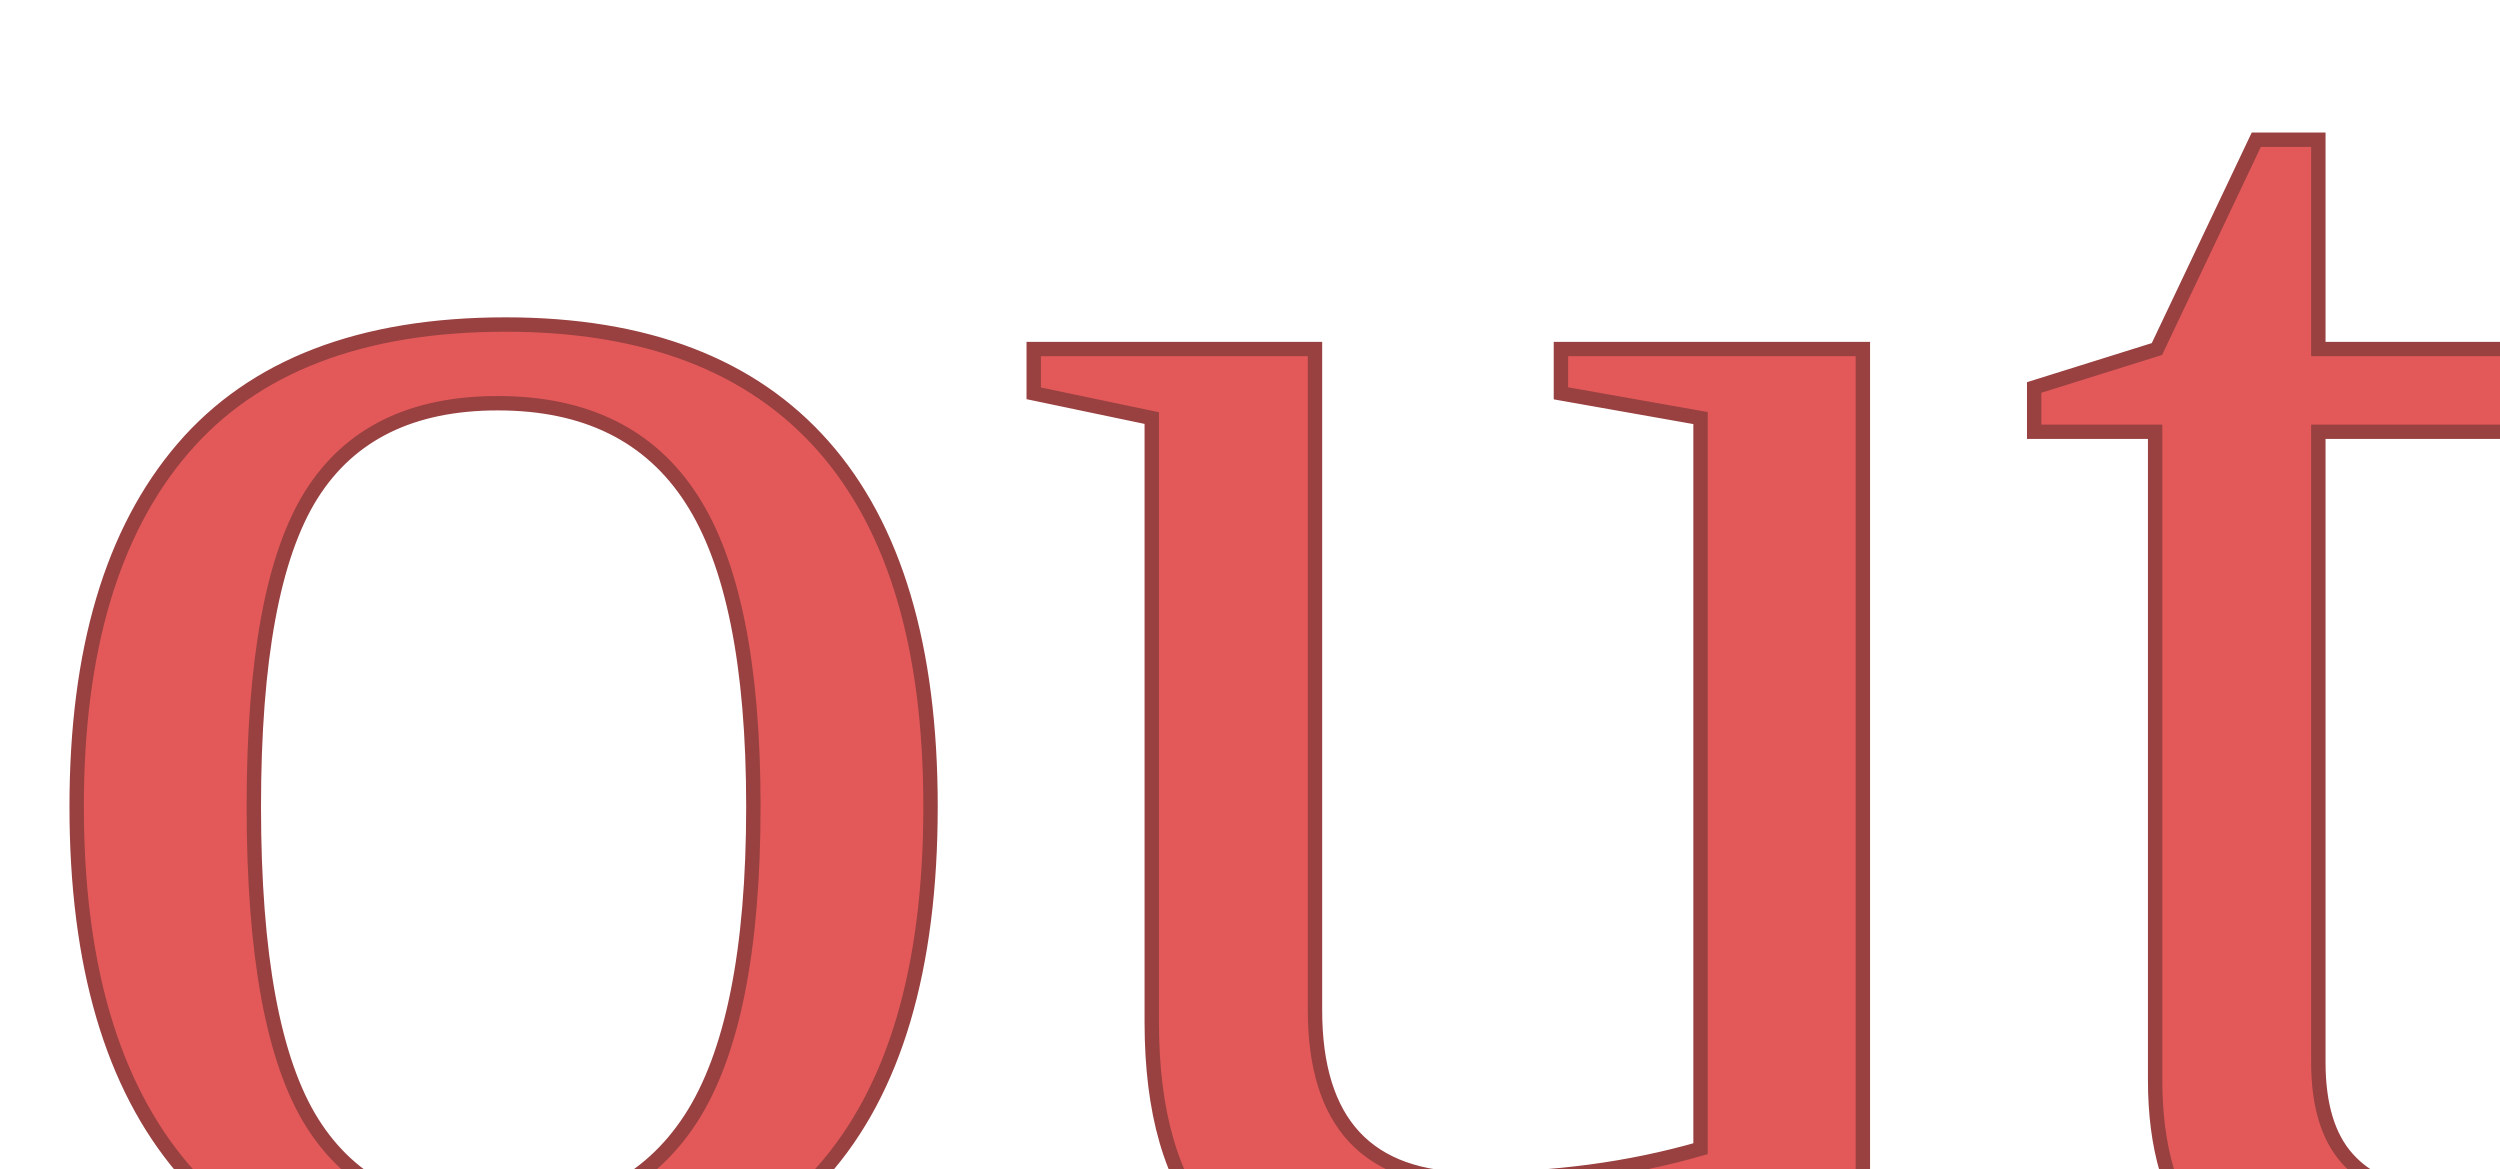
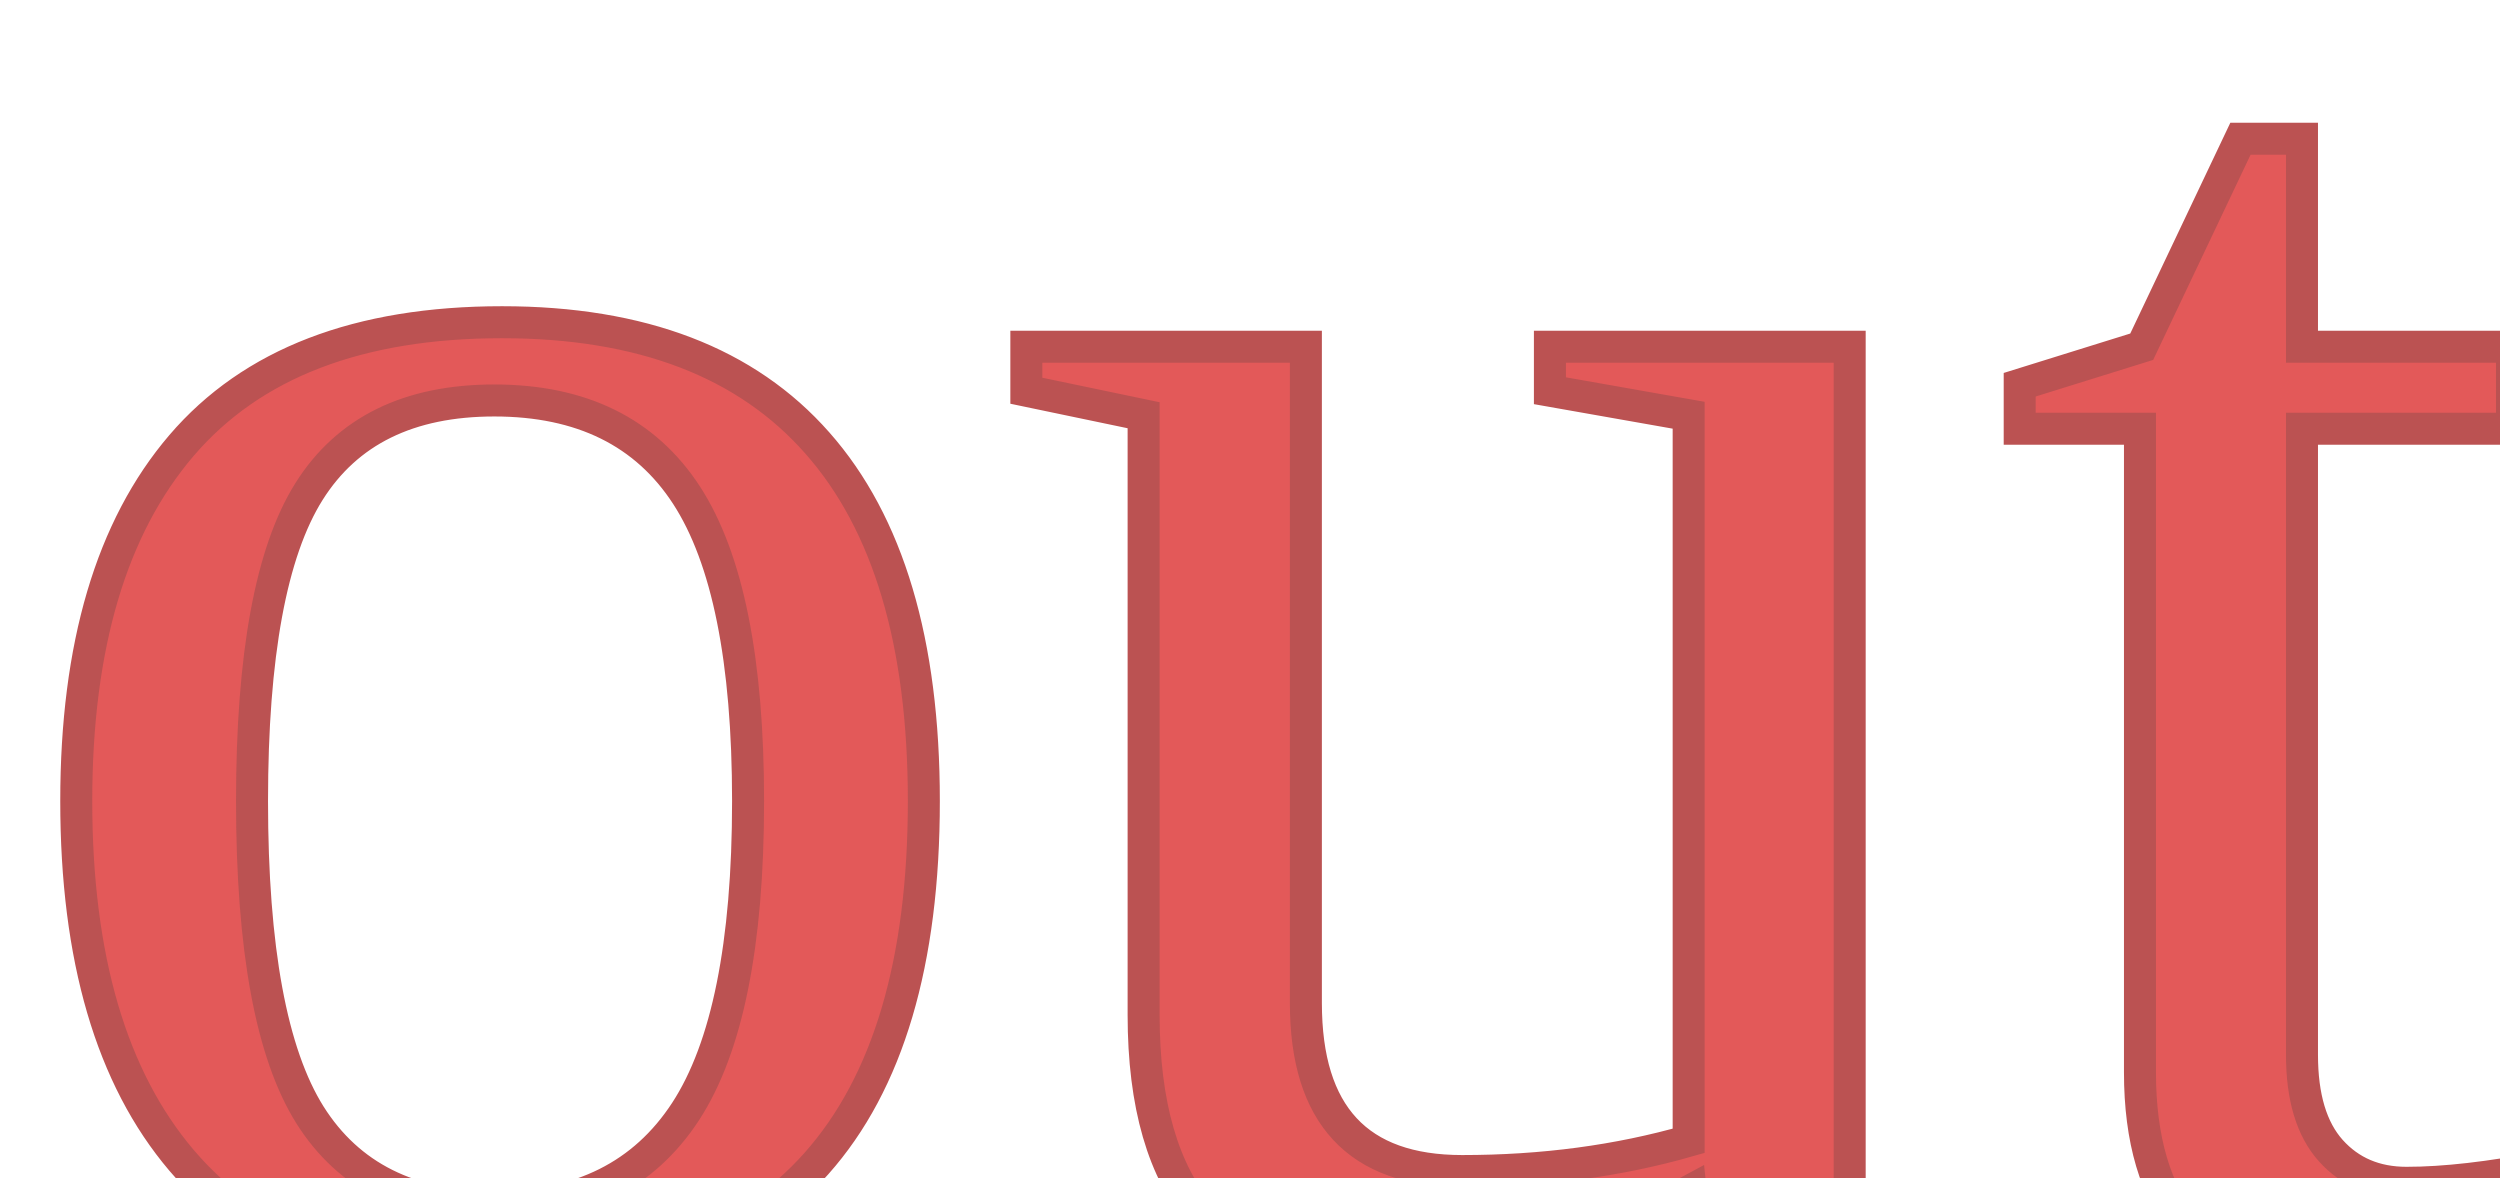
<svg xmlns="http://www.w3.org/2000/svg">
-   <text fill="#e35959" dominant-baseline="text-before-edge" font-size="140" font-family="Times New Roman" style="stroke: #994040;">
+   <text fill="#e35959" dominant-baseline="text-before-edge" font-size="125" font-family="Times New Roman" style="stroke: #bb5252; stroke-width: 2;">
        out
    </text>
</svg>
